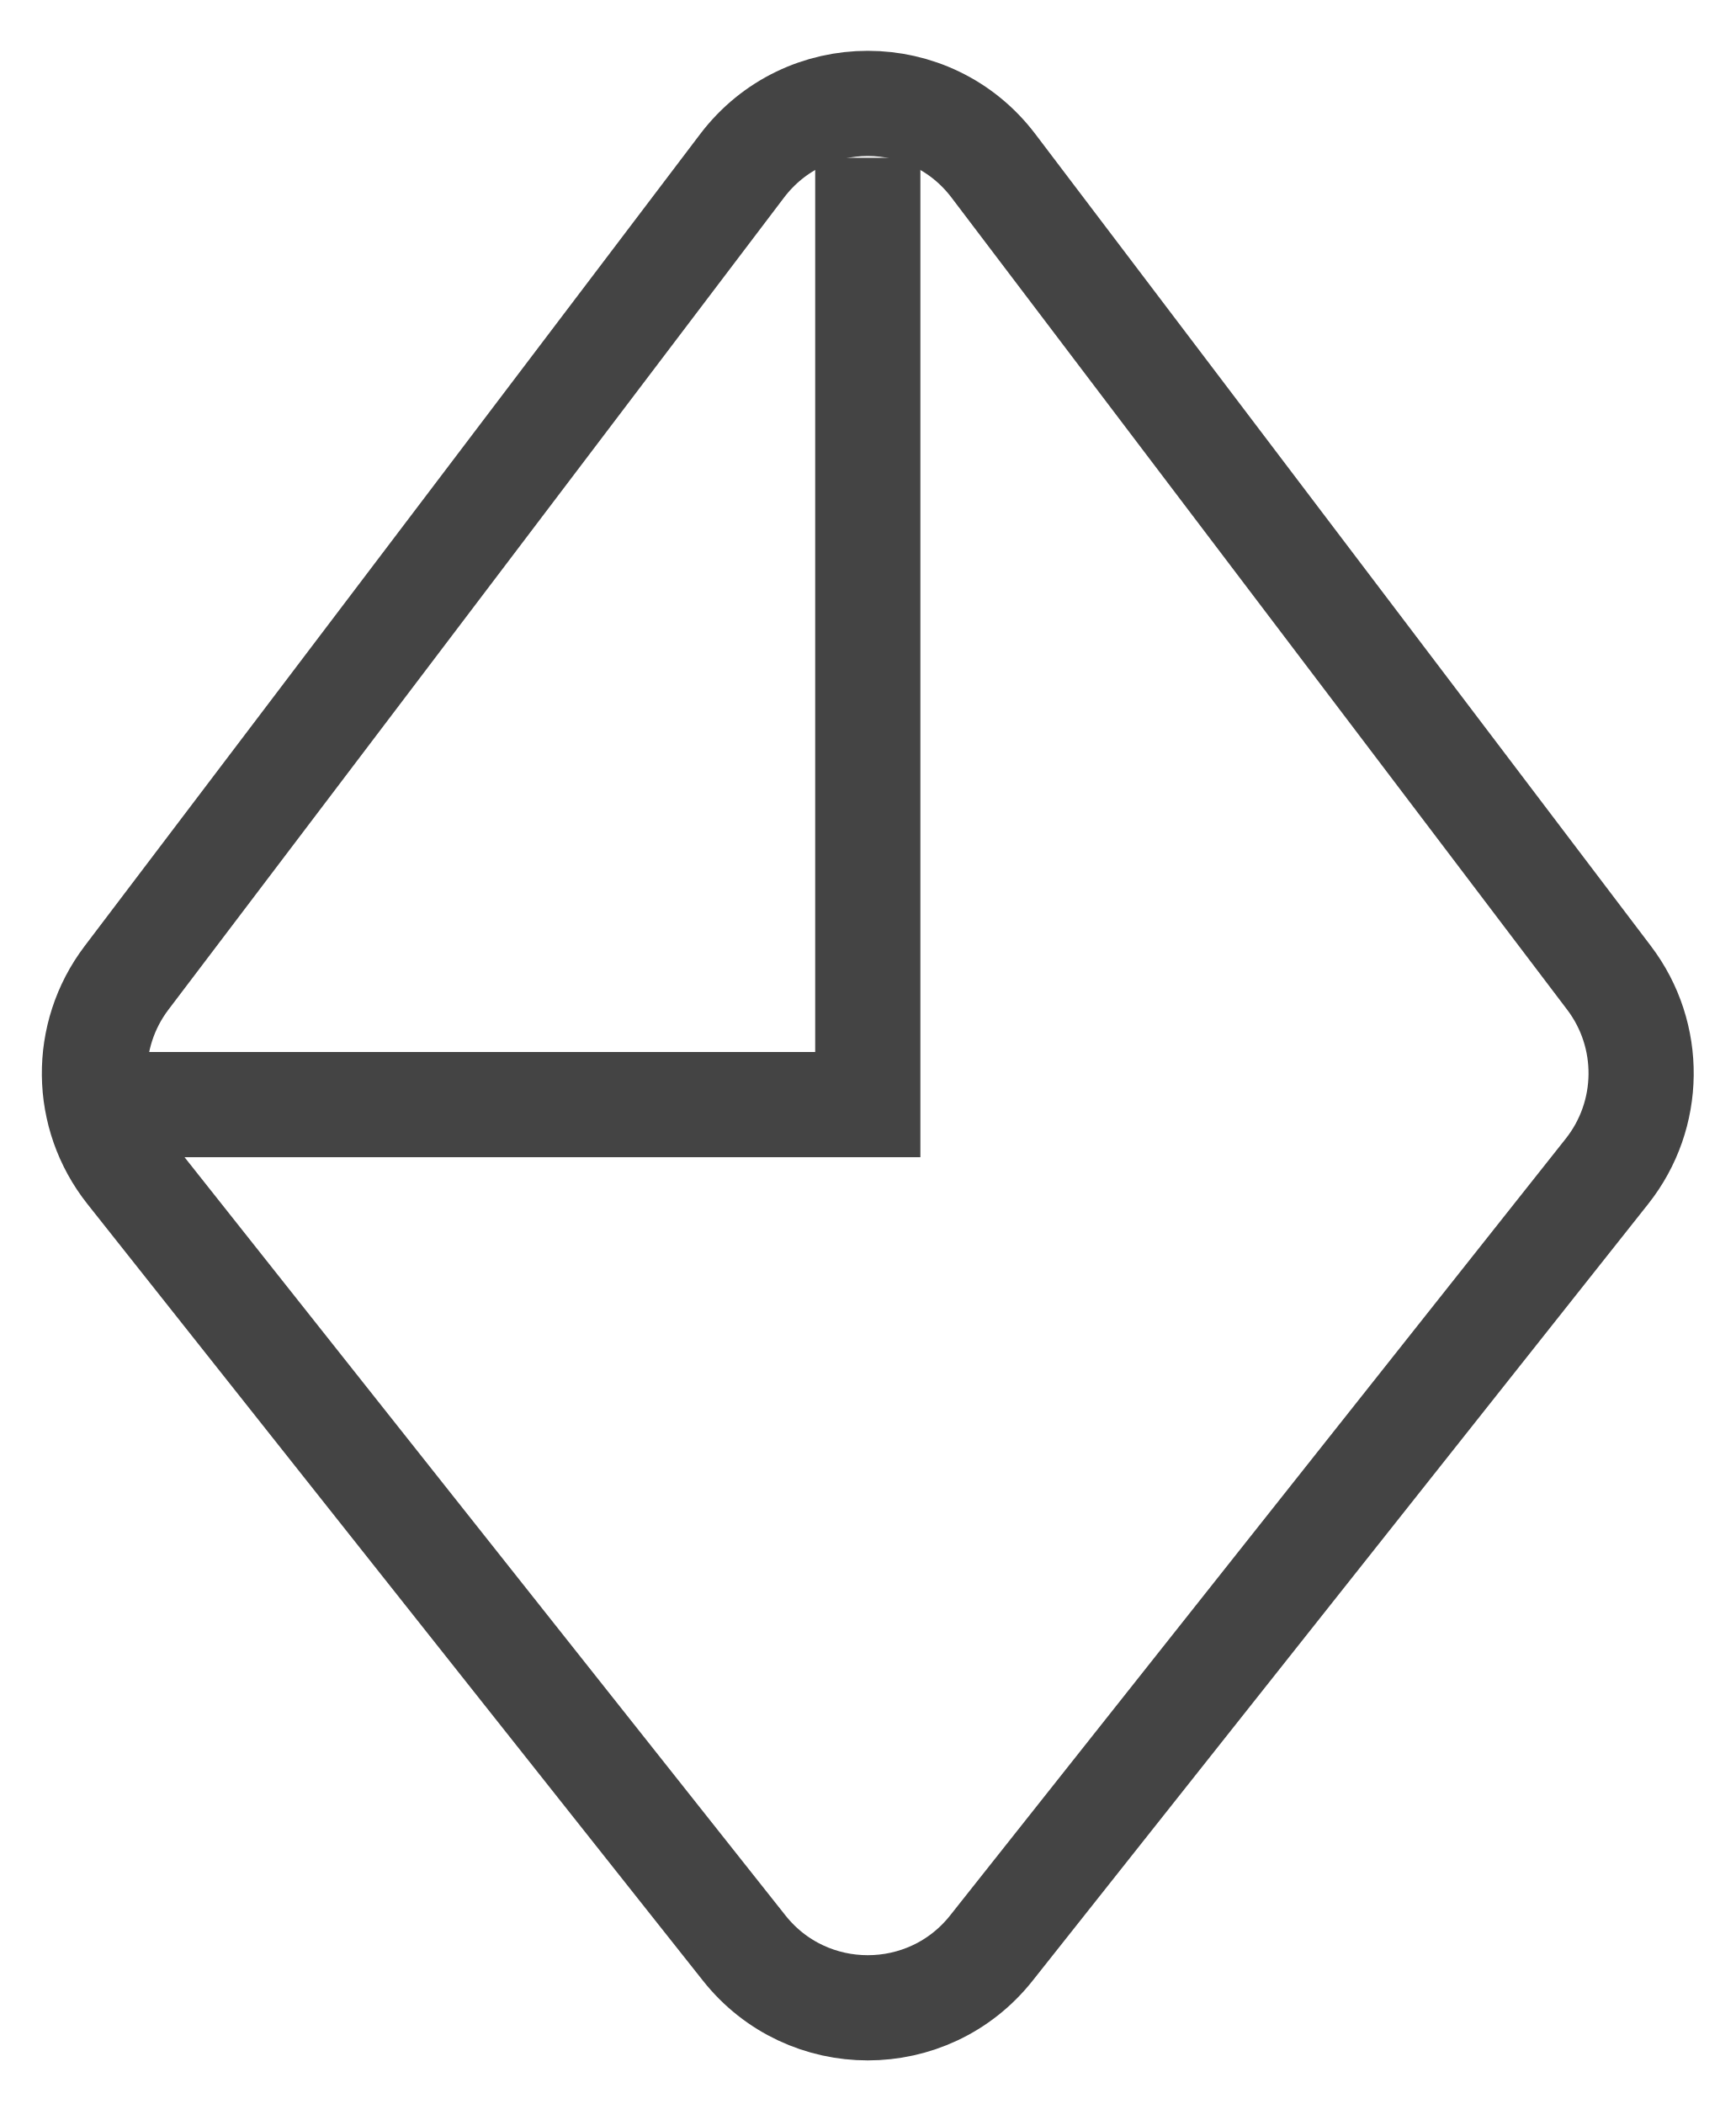
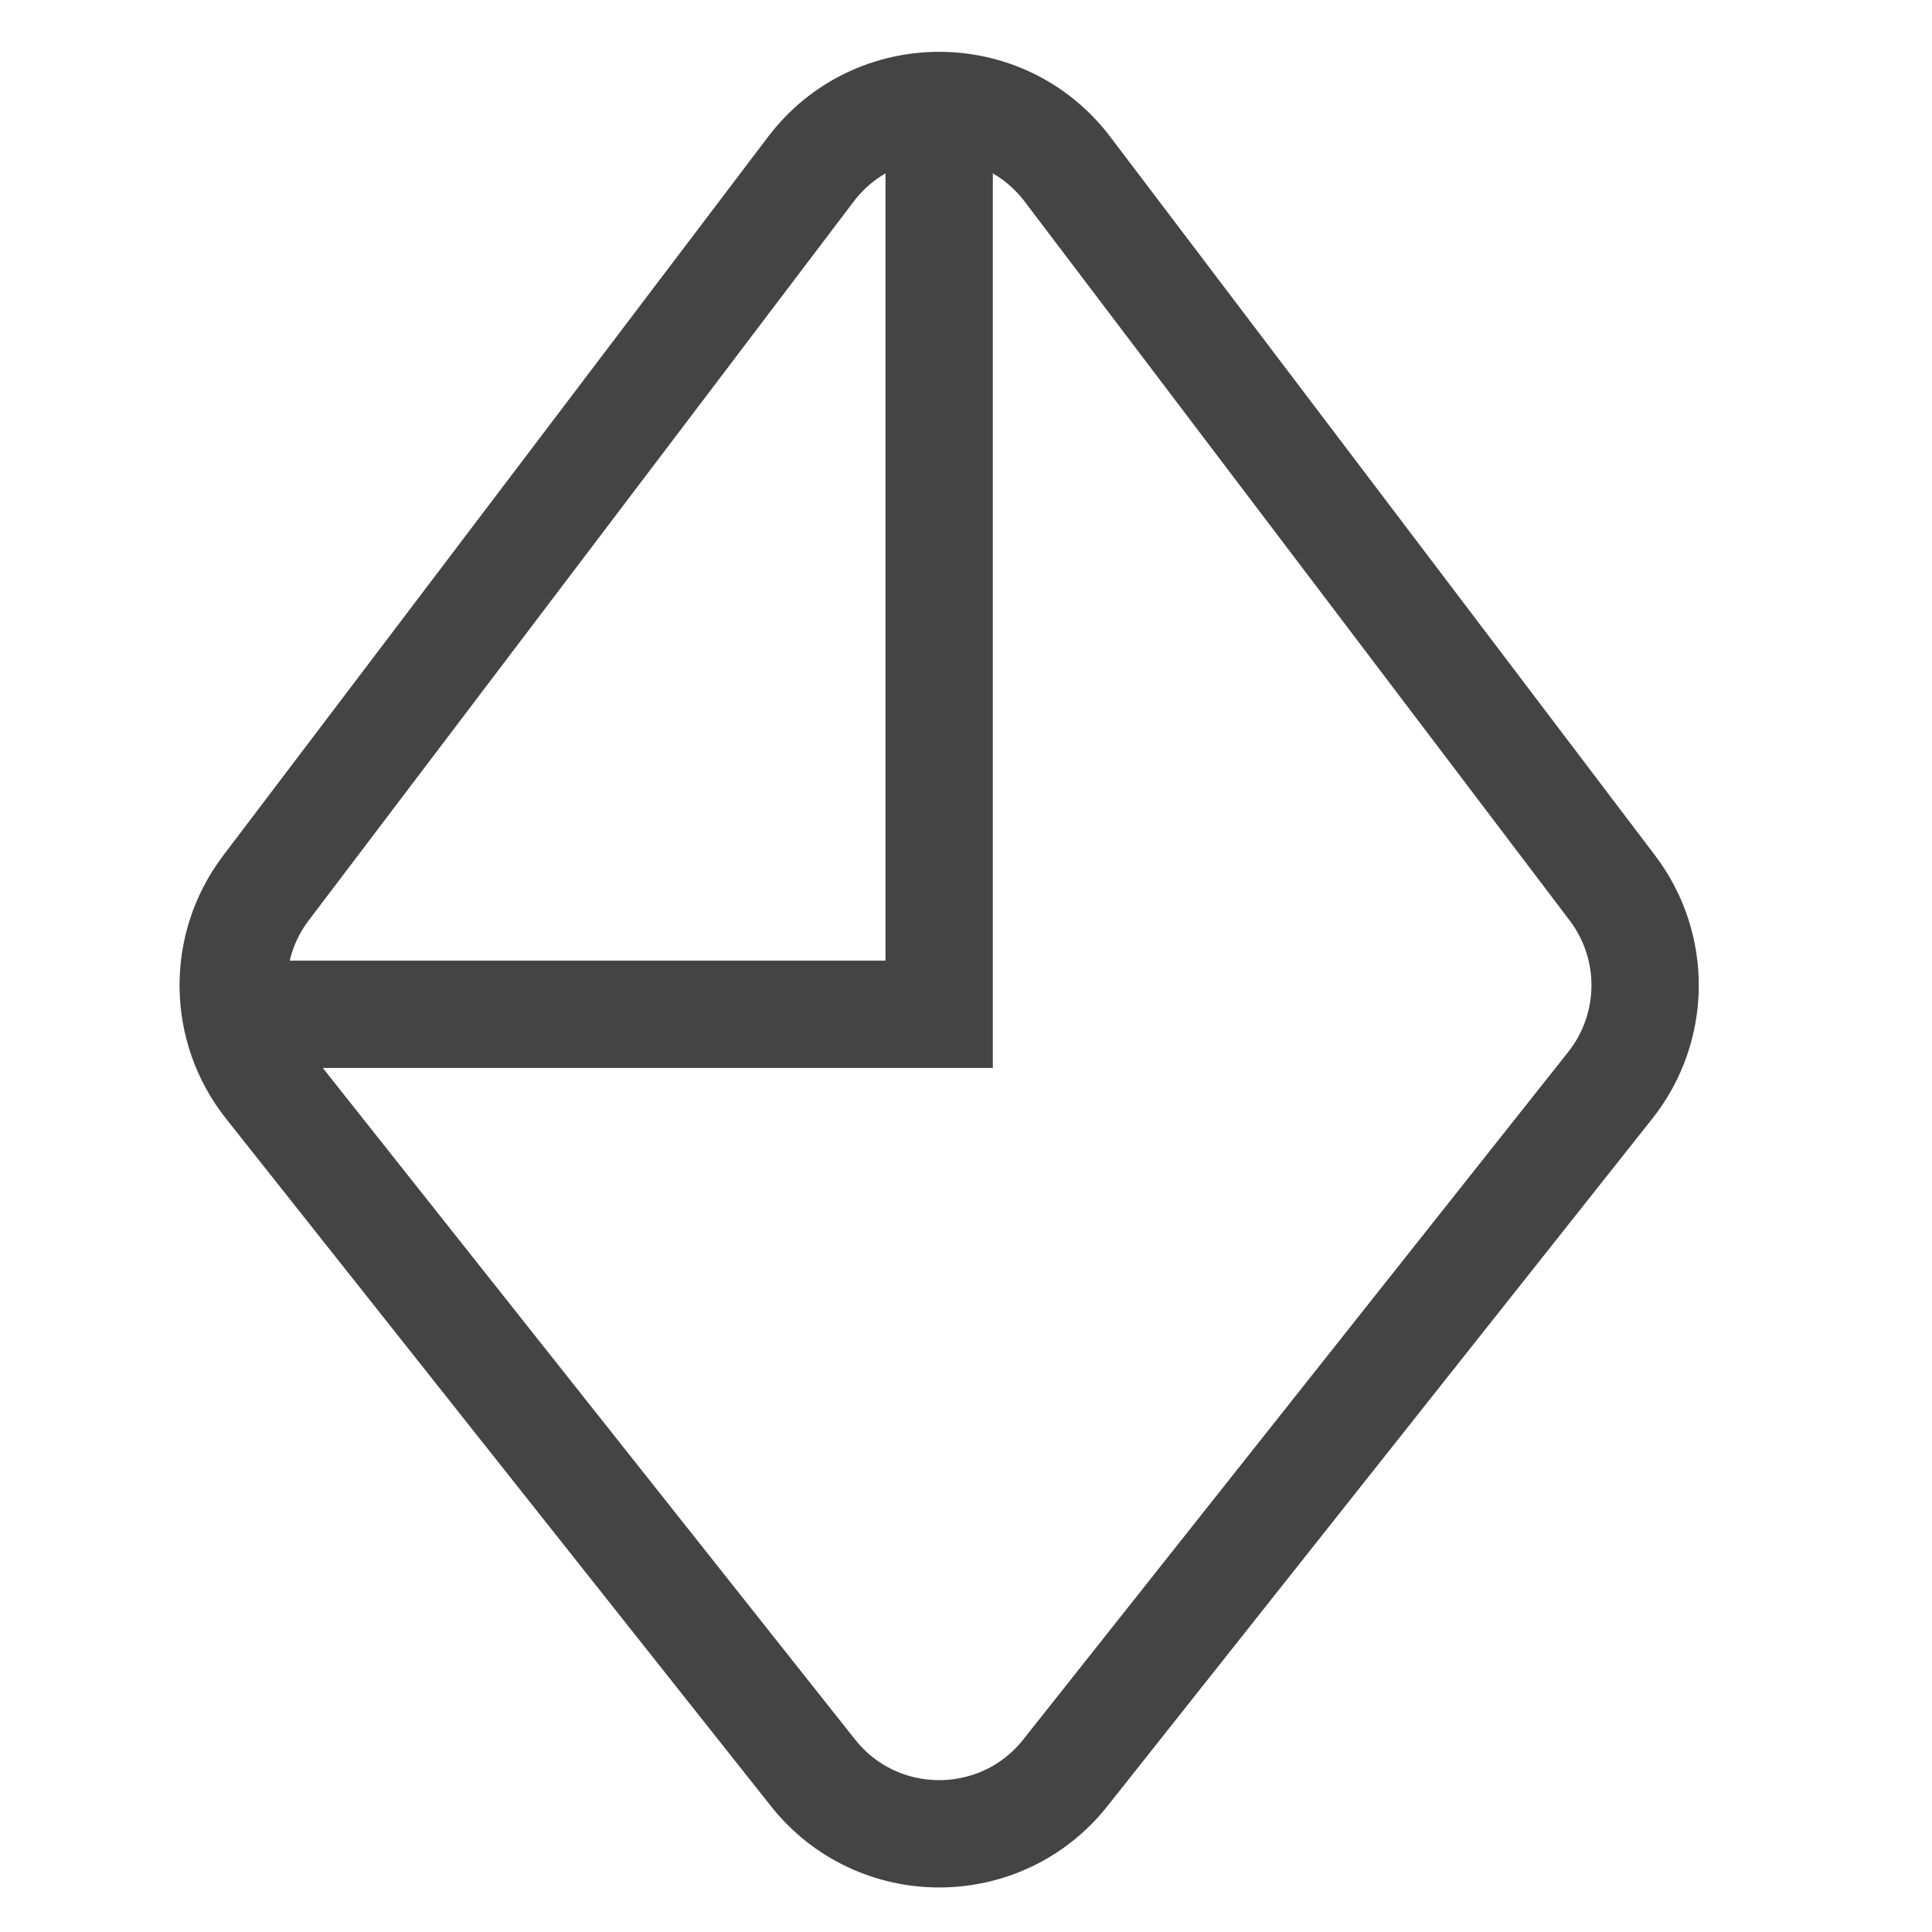
- <svg xmlns="http://www.w3.org/2000/svg" width="33" height="40" viewBox="0 0 33 40" fill="none">
-   <path d="M2.445 22.268L14.149 37.034C15.35 38.55 17.65 38.55 18.851 37.034L30.555 22.268C31.405 21.195 31.422 19.683 30.595 18.592L18.89 3.154C17.69 1.57 15.31 1.57 14.109 3.154L2.405 18.592C1.578 19.683 1.594 21.195 2.445 22.268Z" stroke="#444444" stroke-width="2" />
-   <path d="M16.5 21V22H17.5V21H16.5ZM17.5 21V3H15.5V21H17.5ZM16.5 20H2.5V22H16.5V20Z" fill="#444444" />
+ <svg xmlns="http://www.w3.org/2000/svg" width="36" height="36" viewBox="0 0 36 36" fill="none">
+   <path d="M4.995 20.223L15.149 33.034C16.35 34.549 18.65 34.549 19.851 33.034L30.005 20.223C30.856 19.15 30.872 17.637 30.045 16.547L19.891 3.153C18.69 1.57 16.31 1.57 15.109 3.153L4.955 16.547C4.128 17.637 4.144 19.15 4.995 20.223Z" stroke="#444444" stroke-width="2" />
+   <path d="M17.5 18.9V19.9H18.5V18.9H17.5ZM18.5 18.9V2.7H16.5V18.9H18.5ZM17.5 17.9H4.9V19.9H17.5V17.9Z" fill="#444444" />
</svg>
